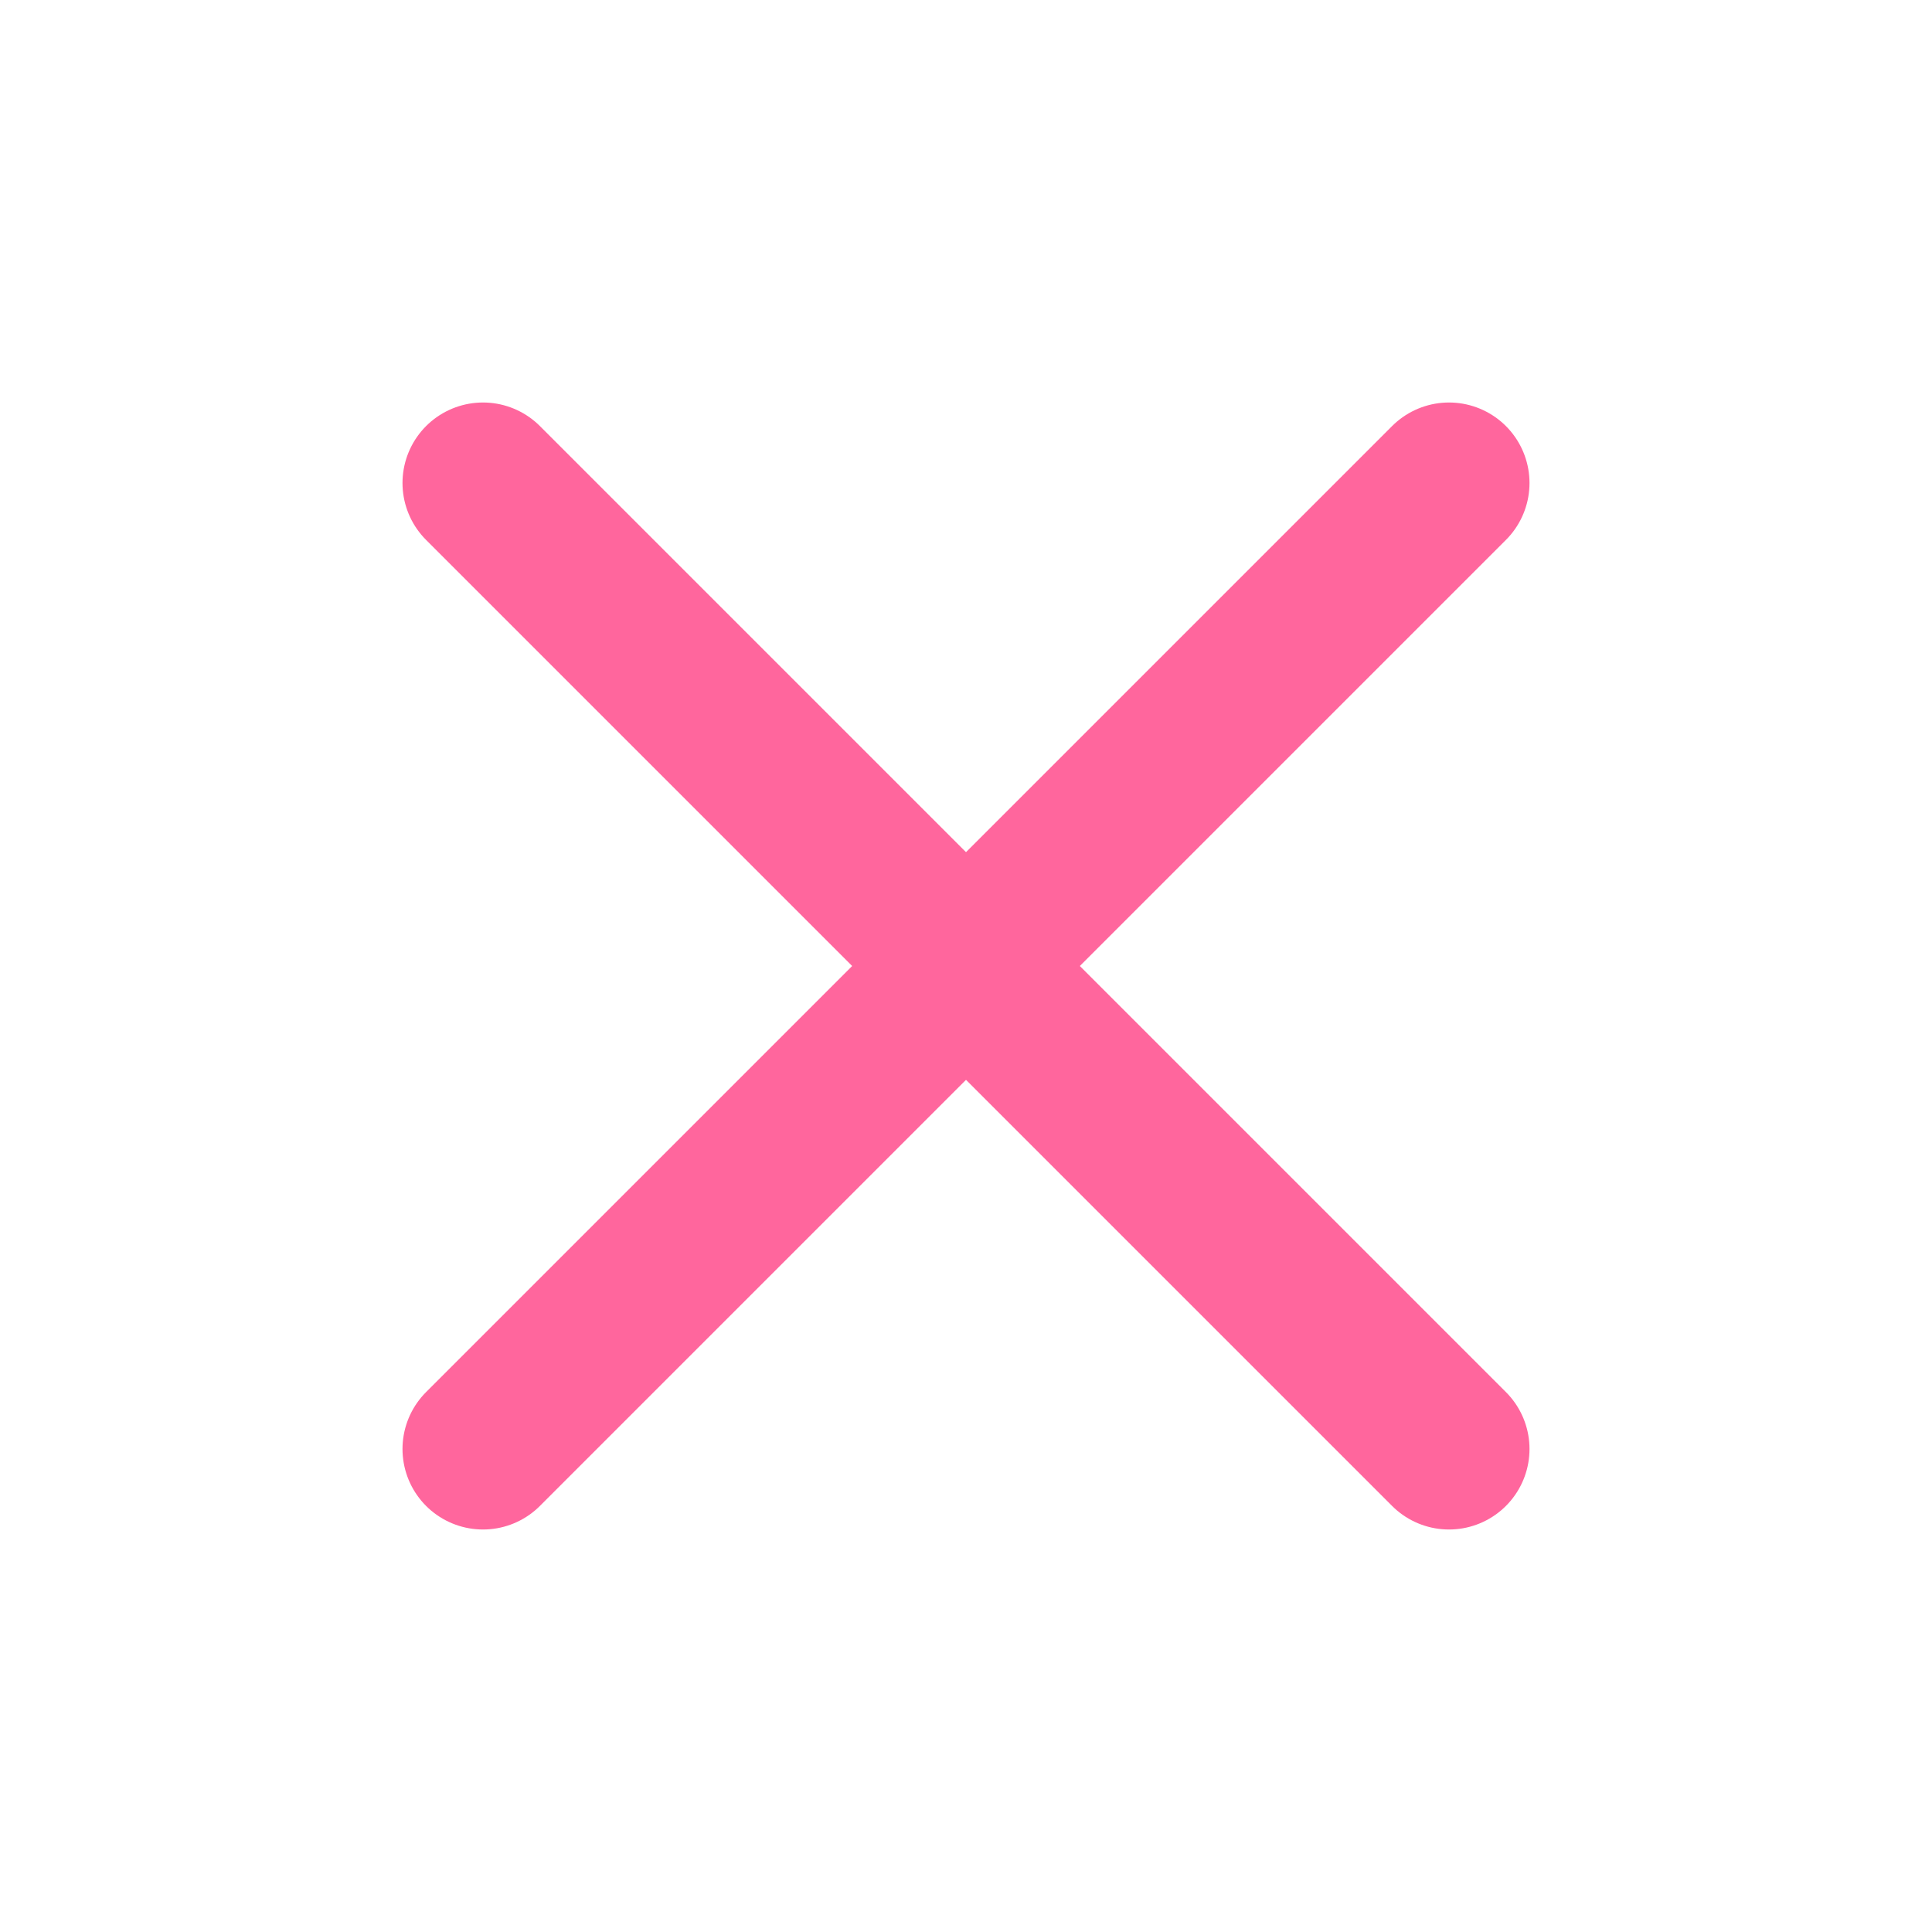
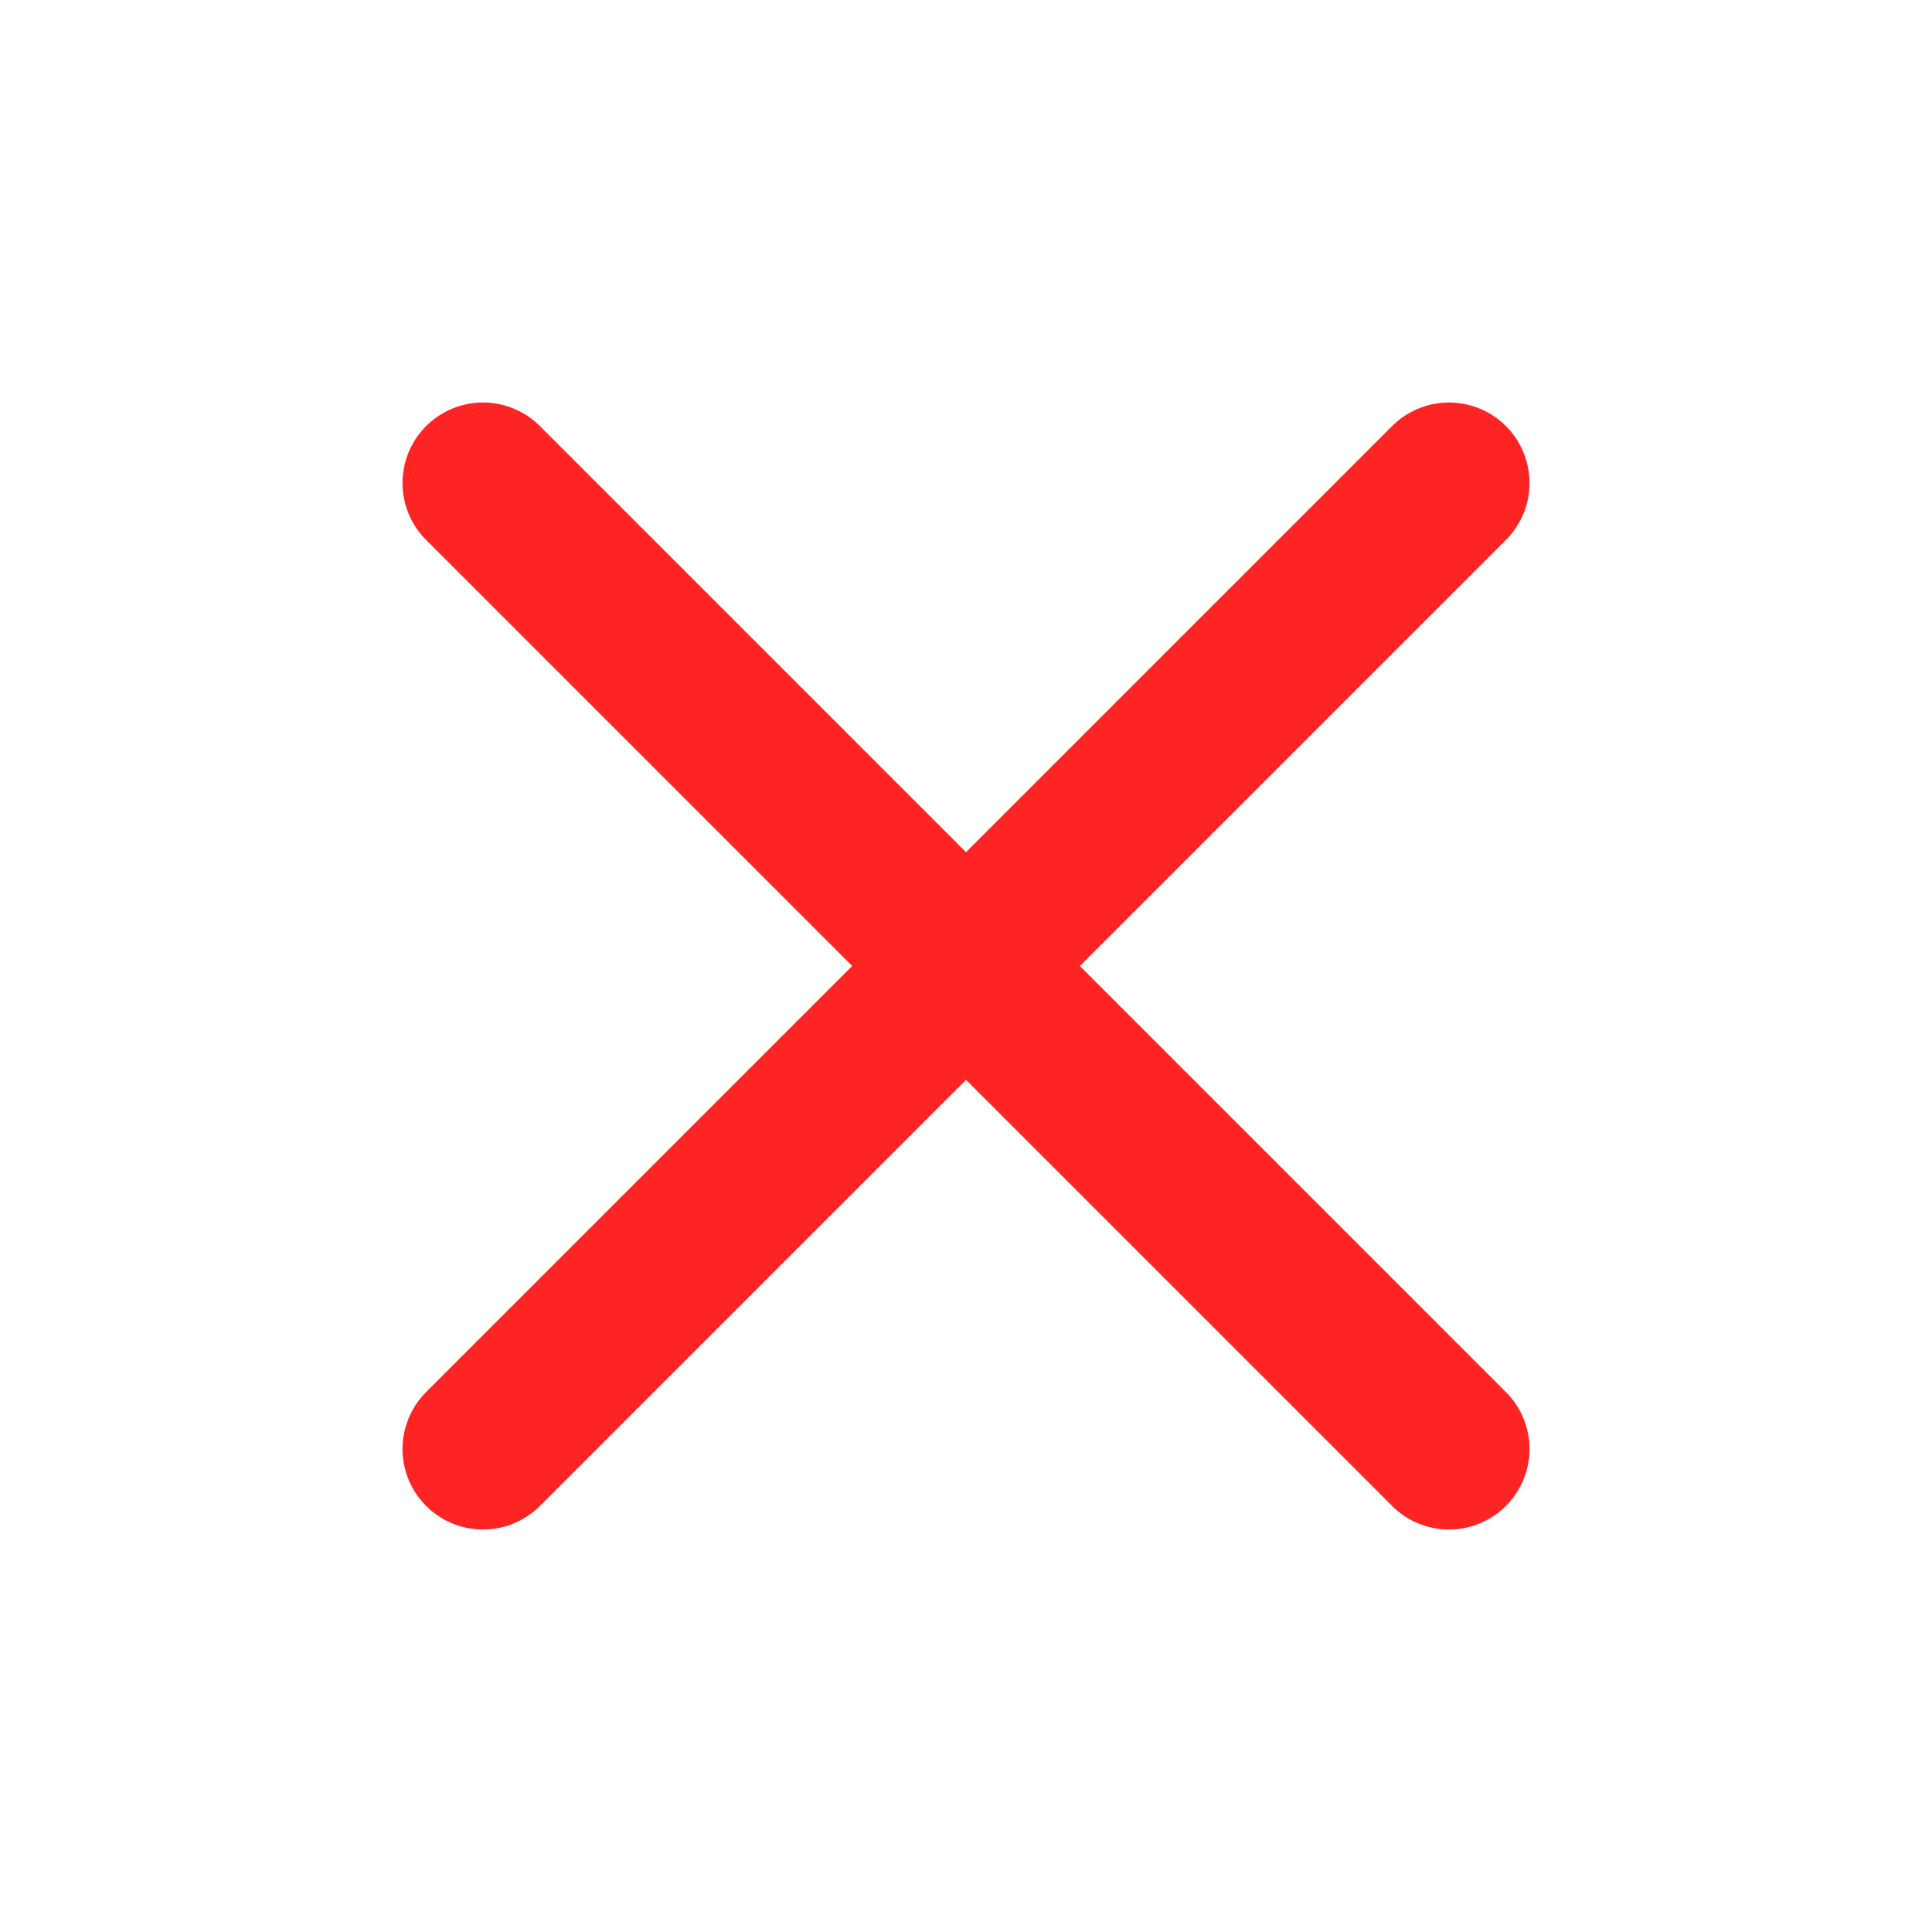
<svg xmlns="http://www.w3.org/2000/svg" width="24" height="24" viewBox="0 0 24 24" fill="none">
-   <path d="M18 6L6 18" stroke="#FF669D" stroke-width="2" stroke-linecap="round" stroke-linejoin="round" />
-   <path d="M6 6L18 18" stroke="#FF669D" stroke-width="2" stroke-linecap="round" stroke-linejoin="round" />
+   <path d="M18 6L6 18" stroke="#ff2424" stroke-width="2" stroke-linecap="round" stroke-linejoin="round" />
+   <path d="M6 6L18 18" stroke="#ff2424" stroke-width="2" stroke-linecap="round" stroke-linejoin="round" />
</svg>
